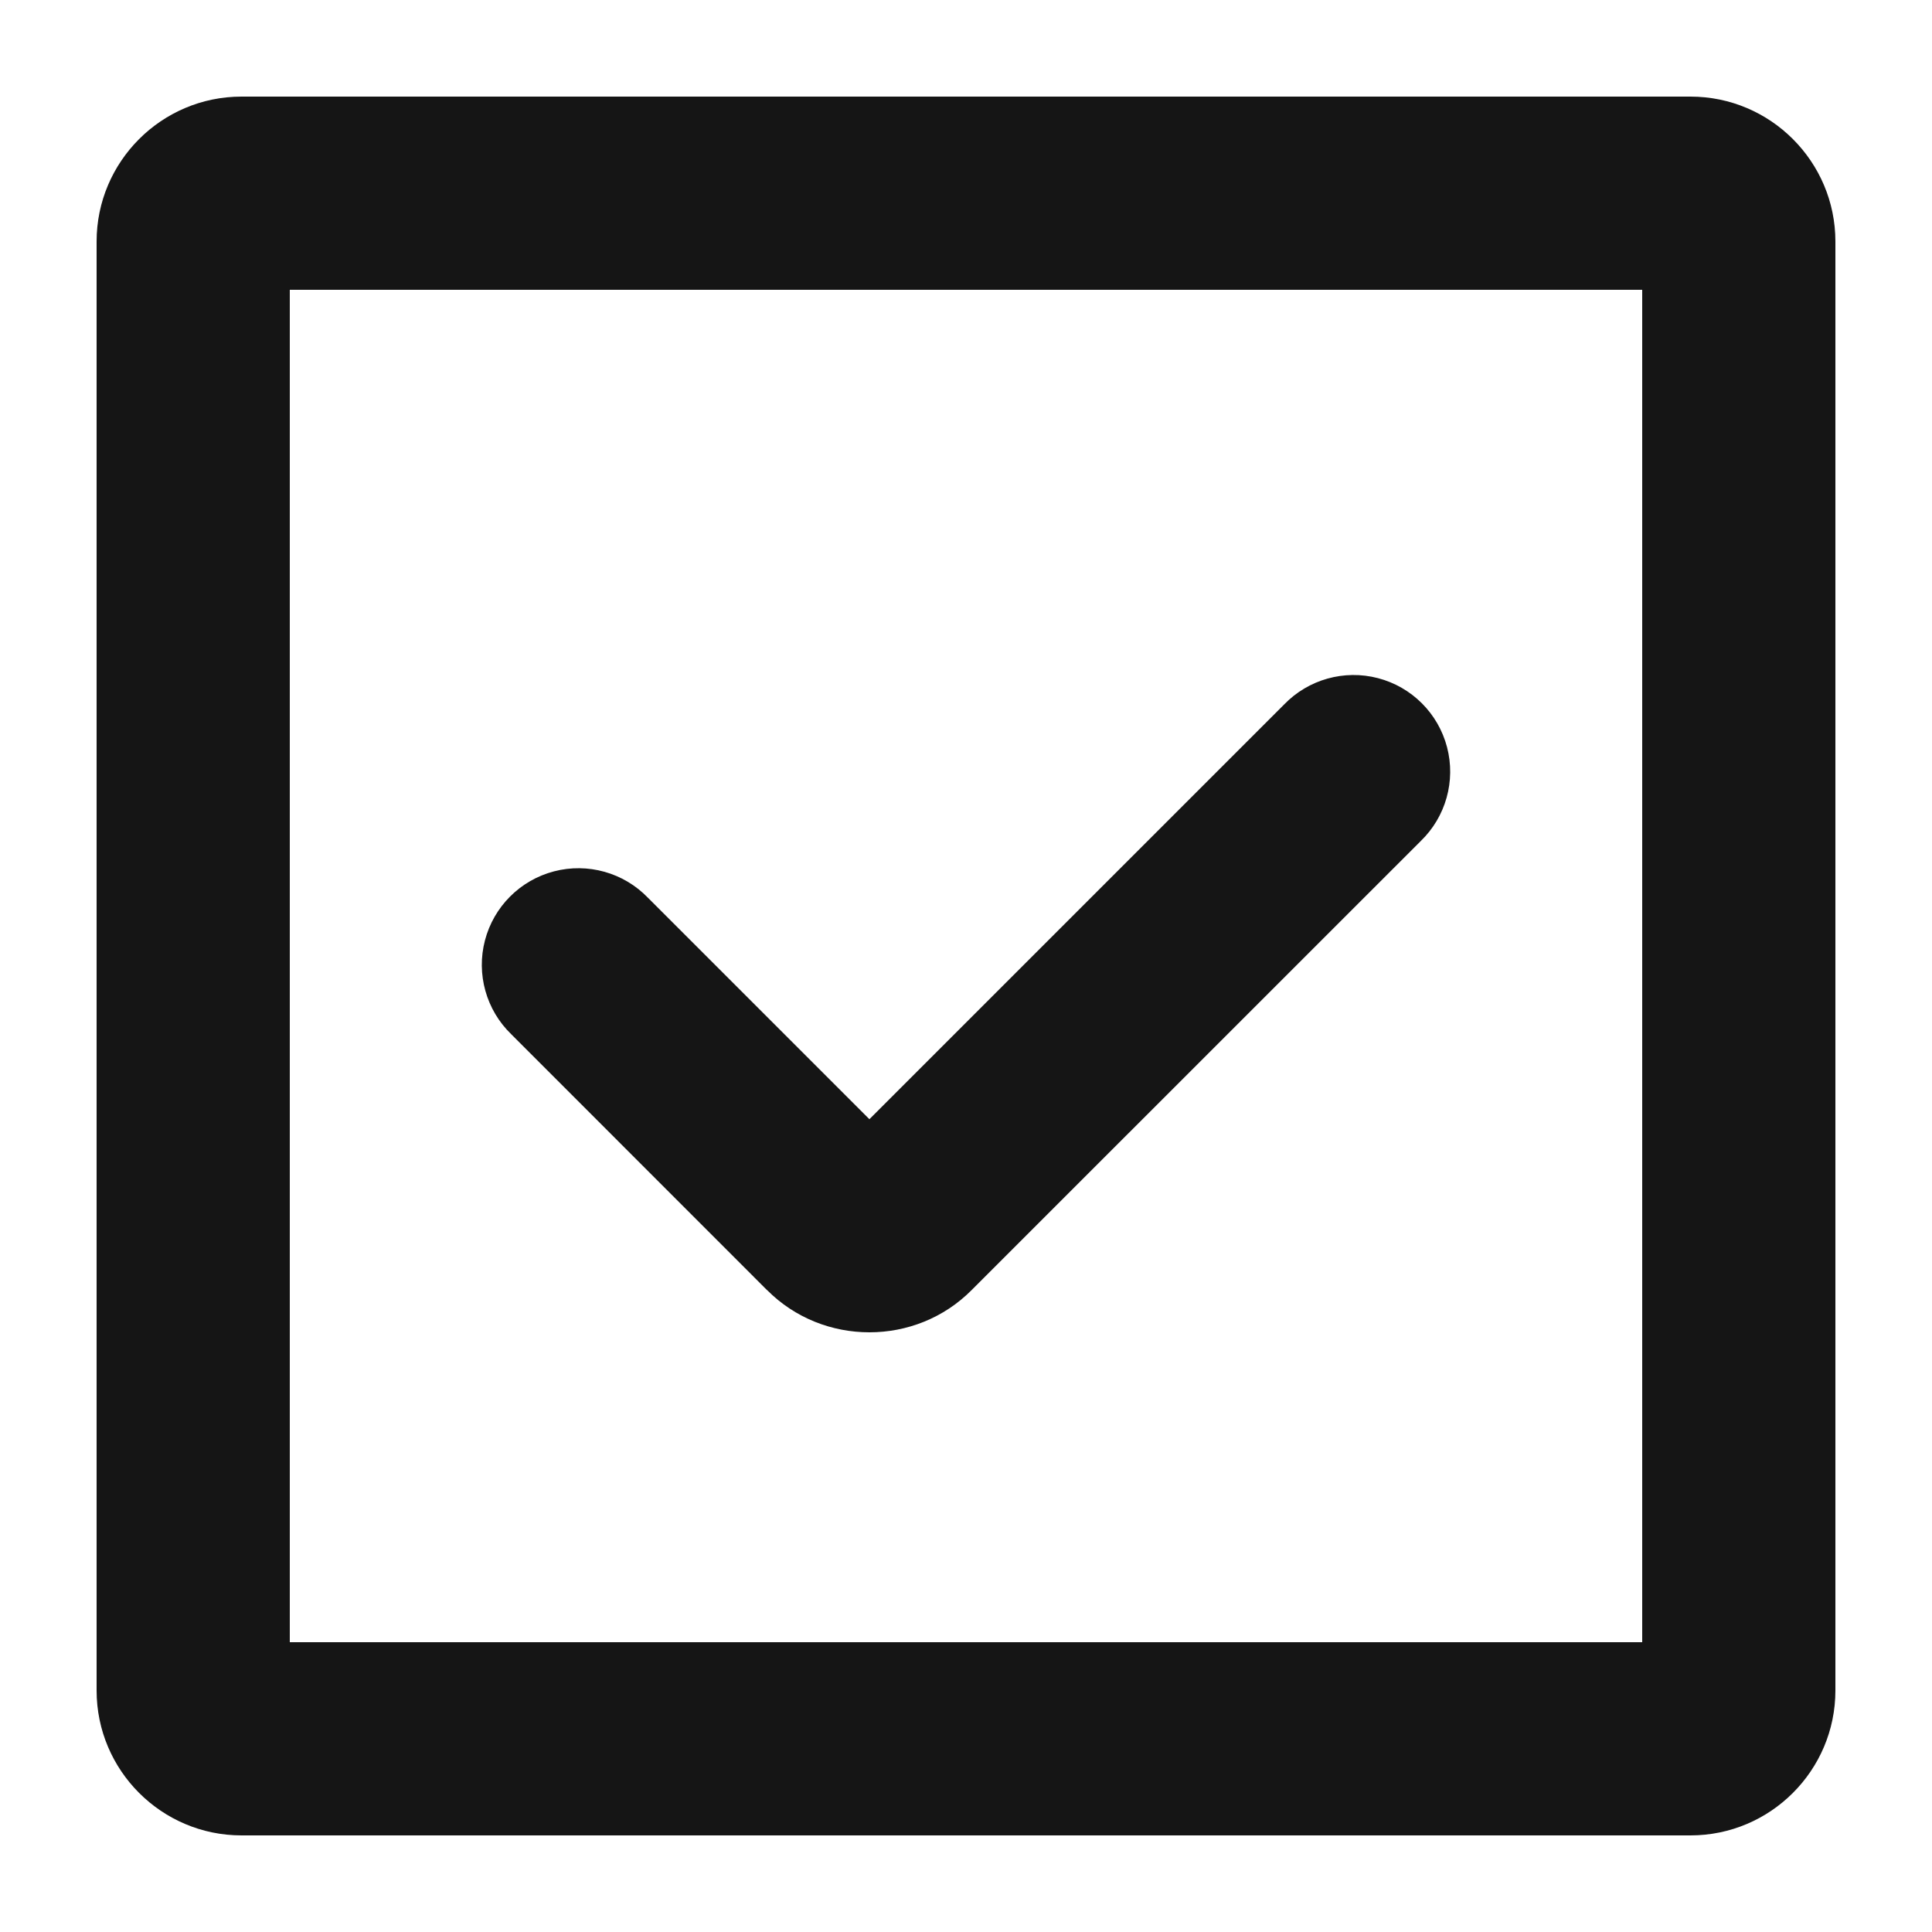
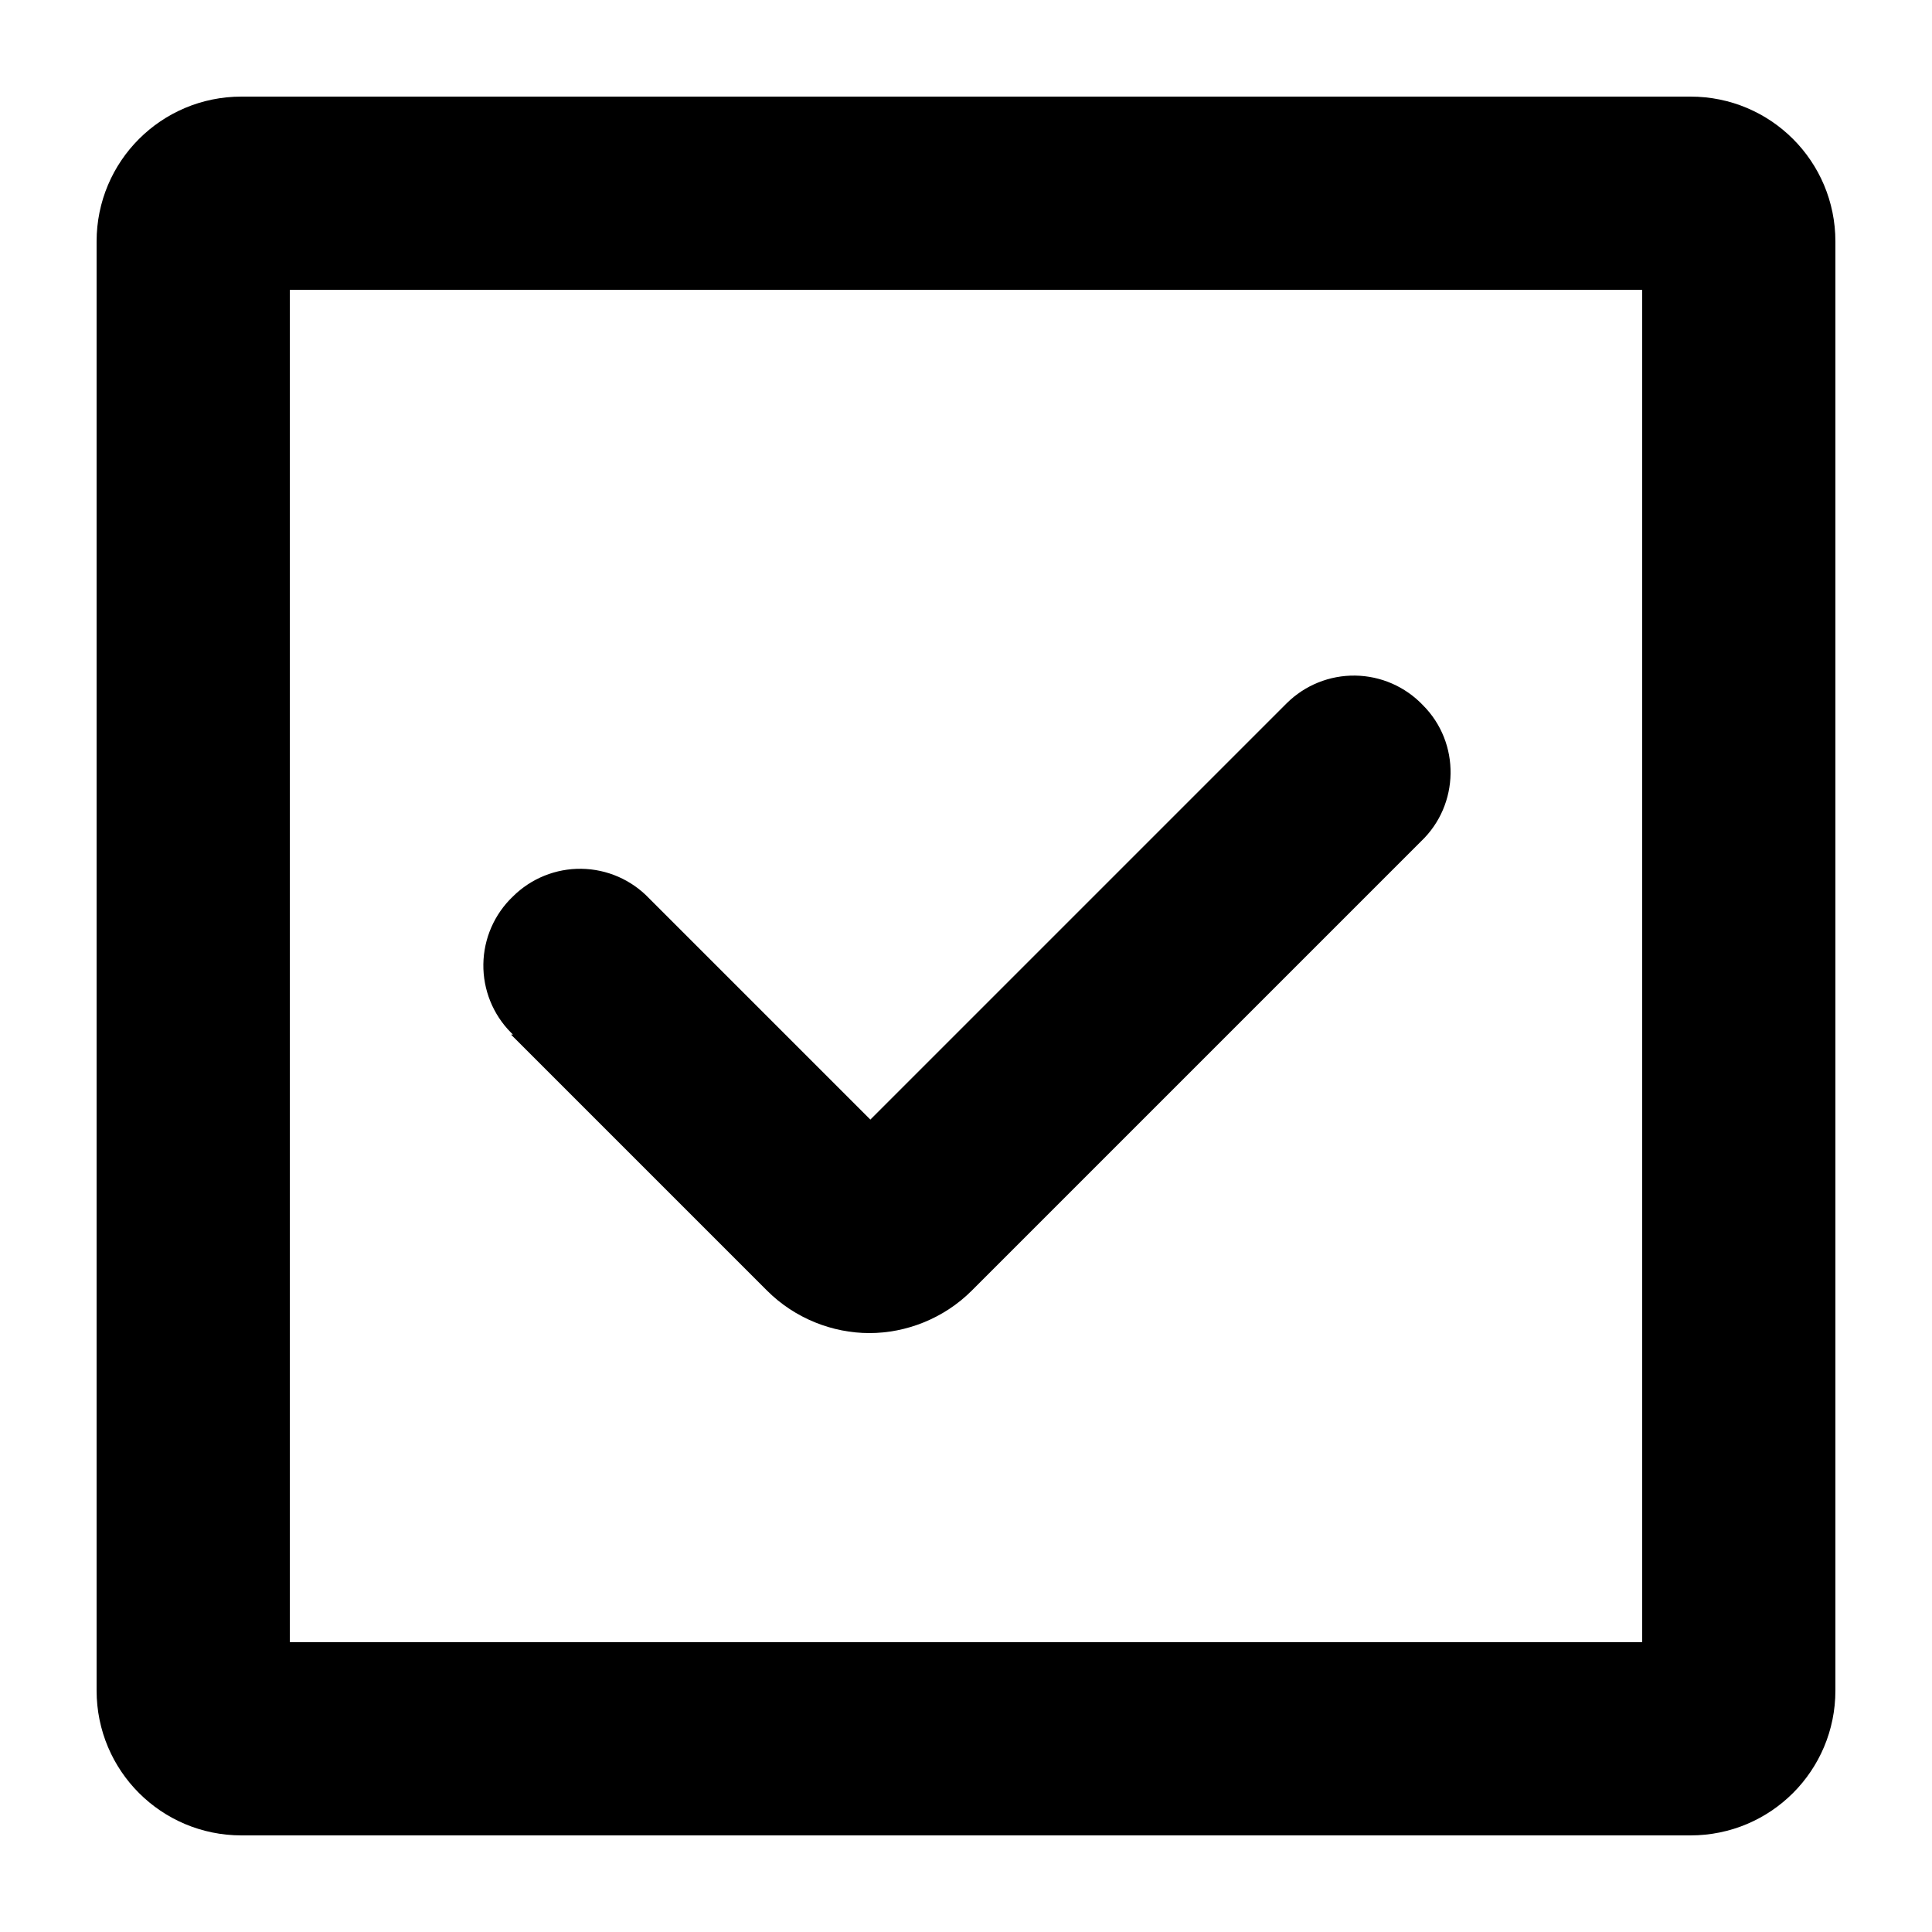
<svg xmlns="http://www.w3.org/2000/svg" viewBox="0 0 20 20">
-   <defs>
-     <style>
-       .uuid-f457f988-892e-4e16-95ce-615916791ca8{stroke-width:0;fill:#151515}
-     </style>
-   </defs>
-   <path d="M0 0h20v20H0z" id="uuid-bd81270f-fa7d-49b8-89eb-026f9b5a90f0" stroke-width="0" fill="none" />
-   <g id="uuid-91a961e5-4400-4687-a081-990a23976d15">
-     <path class="uuid-f457f988-892e-4e16-95ce-615916791ca8" d="M17.5 1h-15C1.673 1 1 1.673 1 2.5v15c0 .827.673 1.5 1.5 1.5h15c.827 0 1.5-.673 1.5-1.5v-15c0-.827-.673-1.5-1.5-1.5ZM17 17H3V3h14v14Z" />
-     <path class="uuid-f457f988-892e-4e16-95ce-615916791ca8" d="M7.94 13.354c.291.293.676.438 1.06.438s.769-.145 1.06-.439l4.647-4.646a1 1 0 1 0-1.414-1.414L9 11.586 6.707 9.293a1 1 0 1 0-1.414 1.414l2.646 2.647Z" />
-   </g>
+   <path d="m5.29 10.71 2.65 2.65c.29.29.68.44 1.06.44s.77-.15 1.06-.44l4.65-4.65c.4-.38.41-1.02.02-1.41a.987.987 0 0 0-1.41-.02l-.02.02-4.29 4.29L6.72 9.3a.987.987 0 0 0-1.41-.02.987.987 0 0 0-.02 1.41l.02.02ZM17.5 1h-15C1.67 1 1 1.67 1 2.5v15c0 .83.67 1.5 1.5 1.5h15c.83 0 1.5-.67 1.5-1.5v-15c0-.83-.67-1.5-1.5-1.5ZM17 17H3V3h14v14Z" />
</svg>
